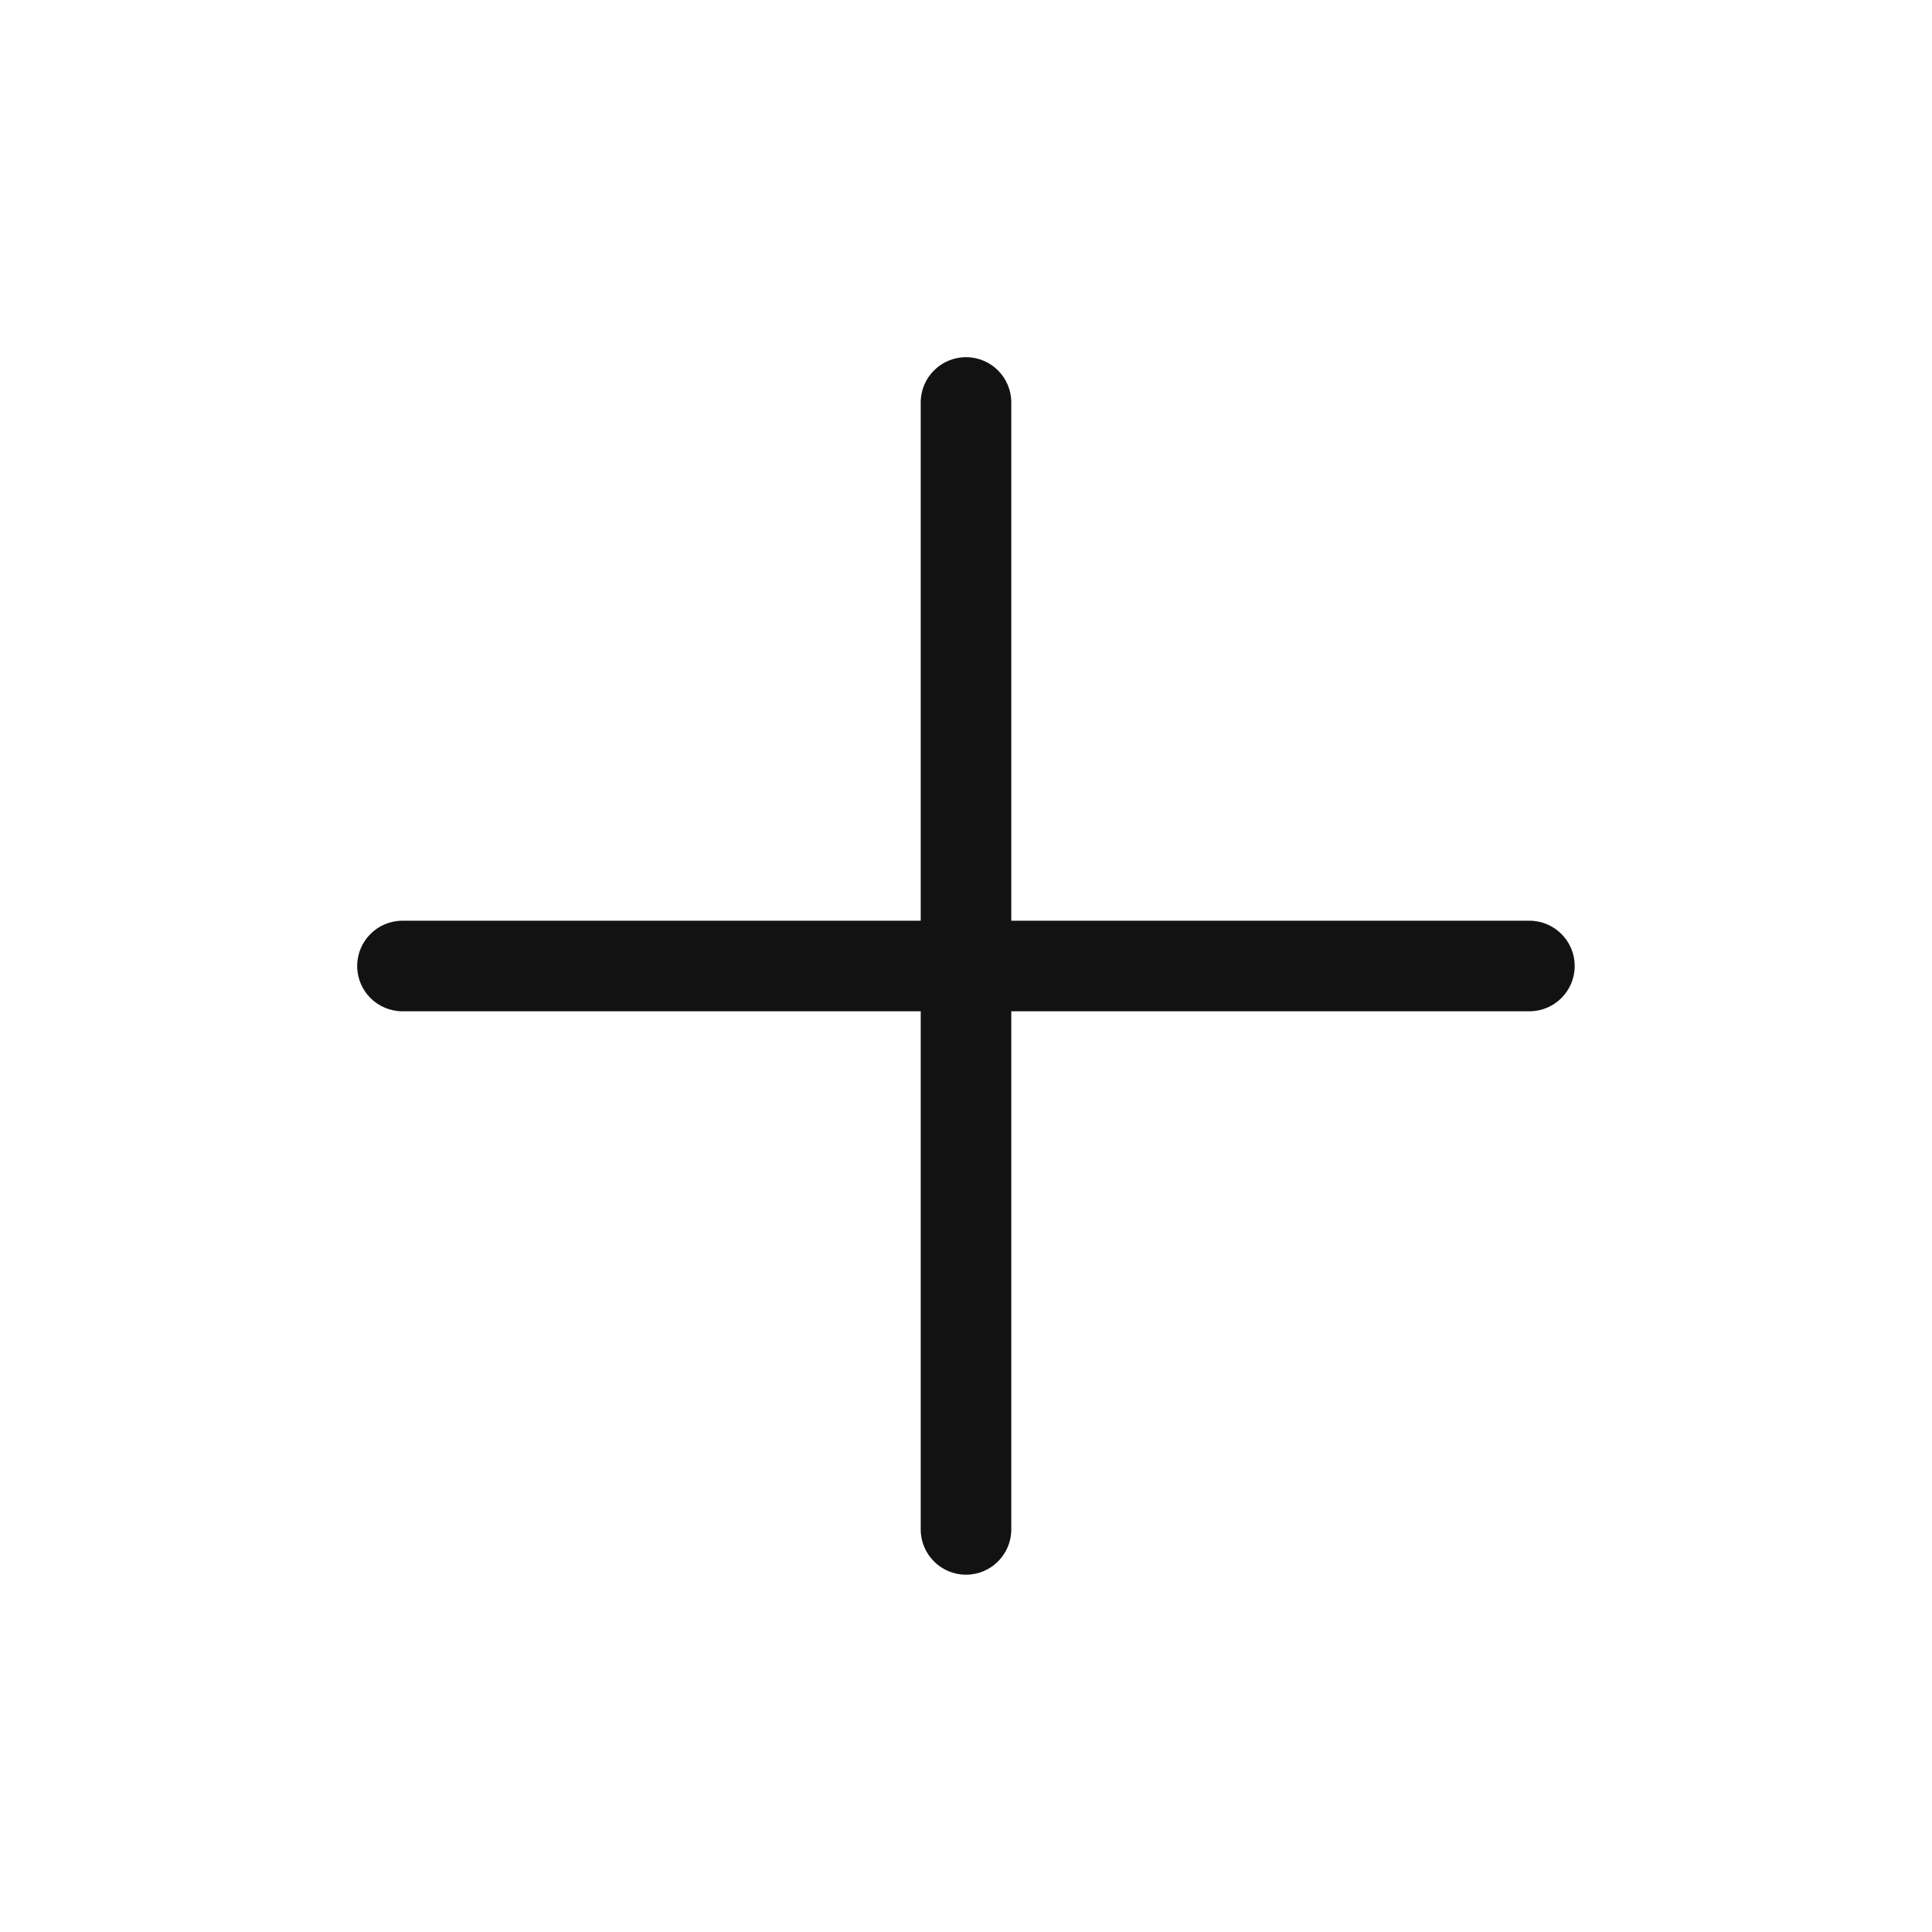
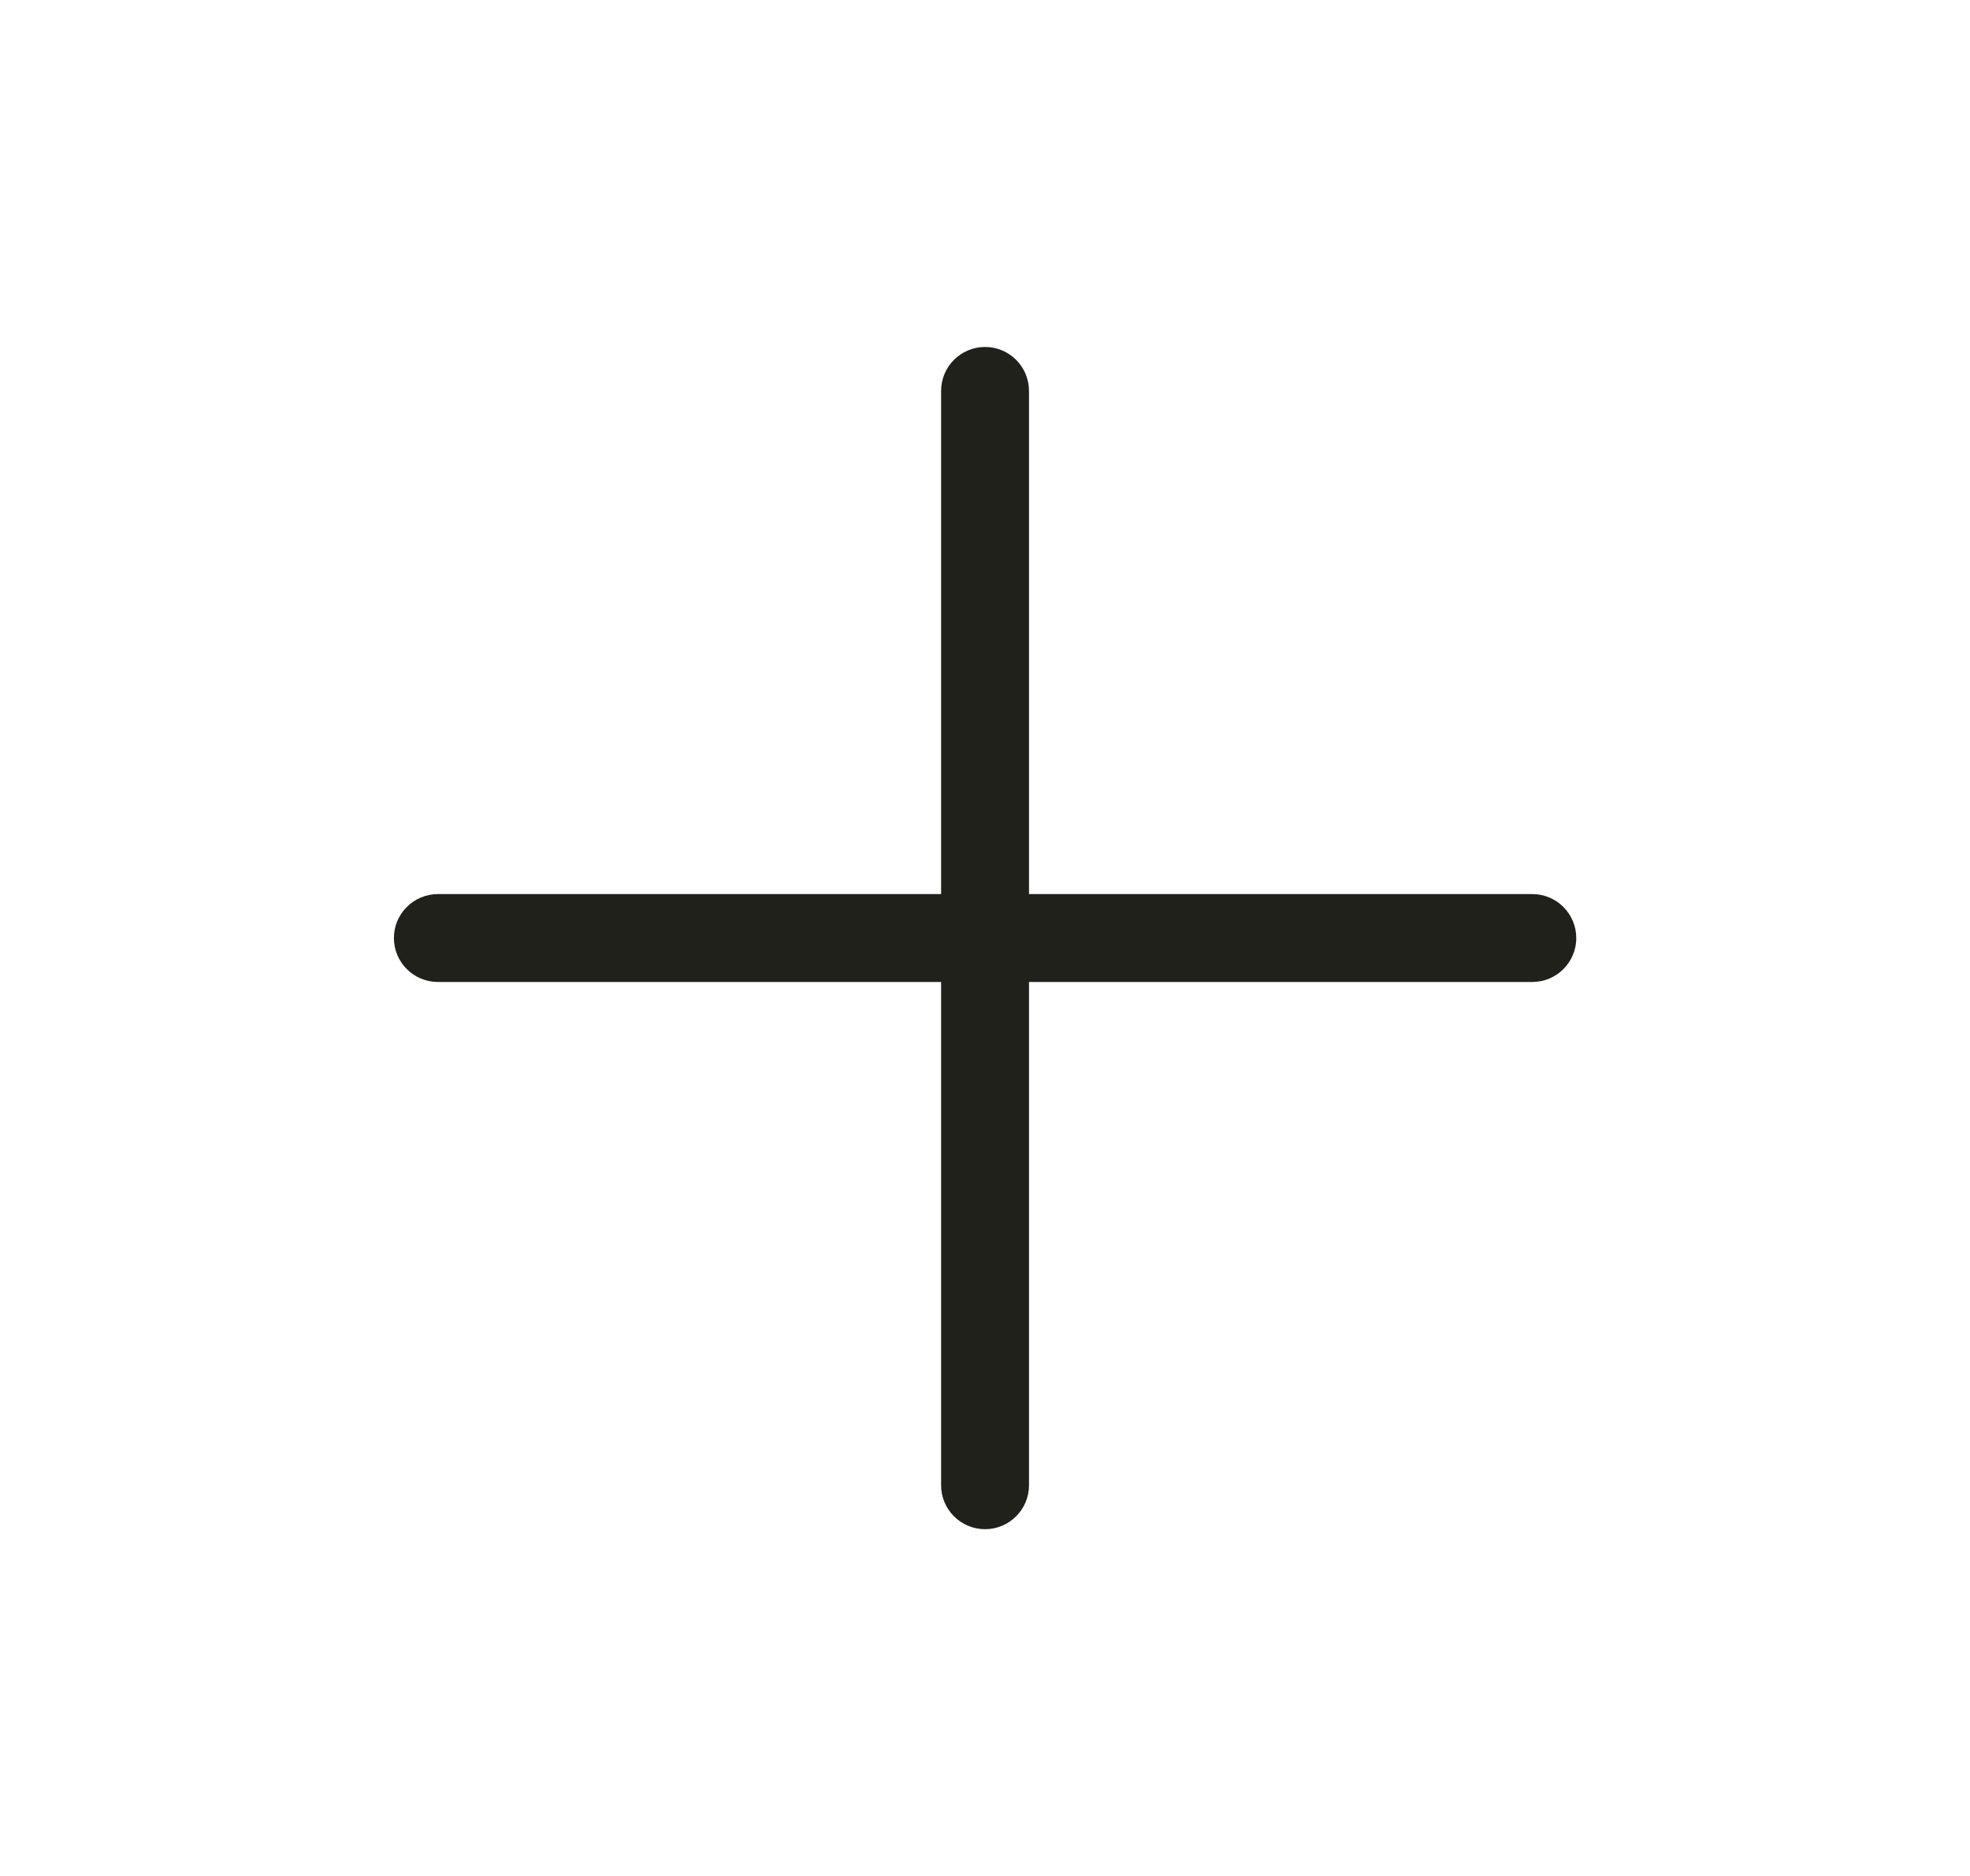
- <svg xmlns="http://www.w3.org/2000/svg" width="16" height="16" viewBox="0 0 16 16" fill="none">
-   <path fill-rule="evenodd" clip-rule="evenodd" d="M8.375 3.333C8.375 3.126 8.207 2.958 8 2.958C7.793 2.958 7.625 3.126 7.625 3.333V7.625H3.333C3.126 7.625 2.958 7.793 2.958 8C2.958 8.207 3.126 8.375 3.333 8.375H7.625V12.666C7.625 12.873 7.793 13.041 8 13.041C8.207 13.041 8.375 12.873 8.375 12.666V8.375H12.666C12.873 8.375 13.041 8.207 13.041 8C13.041 7.793 12.873 7.625 12.666 7.625H8.375V3.333Z" fill="#121212" />
+ <svg xmlns="http://www.w3.org/2000/svg" width="21" height="20" viewBox="0 0 21 20" fill="none">
+   <path fill-rule="evenodd" clip-rule="evenodd" d="M10.969 4.168C10.969 3.909 10.759 3.699 10.501 3.699C10.242 3.699 10.032 3.909 10.032 4.168V9.532H4.668C4.409 9.532 4.199 9.742 4.199 10.001C4.199 10.259 4.409 10.469 4.668 10.469H10.032V15.835C10.032 16.093 10.242 16.303 10.501 16.303C10.759 16.303 10.969 16.093 10.969 15.835V10.469H16.335C16.593 10.469 16.803 10.259 16.803 10.001C16.803 9.742 16.593 9.532 16.335 9.532H10.969V4.168Z" fill="#21211B" />
</svg>
